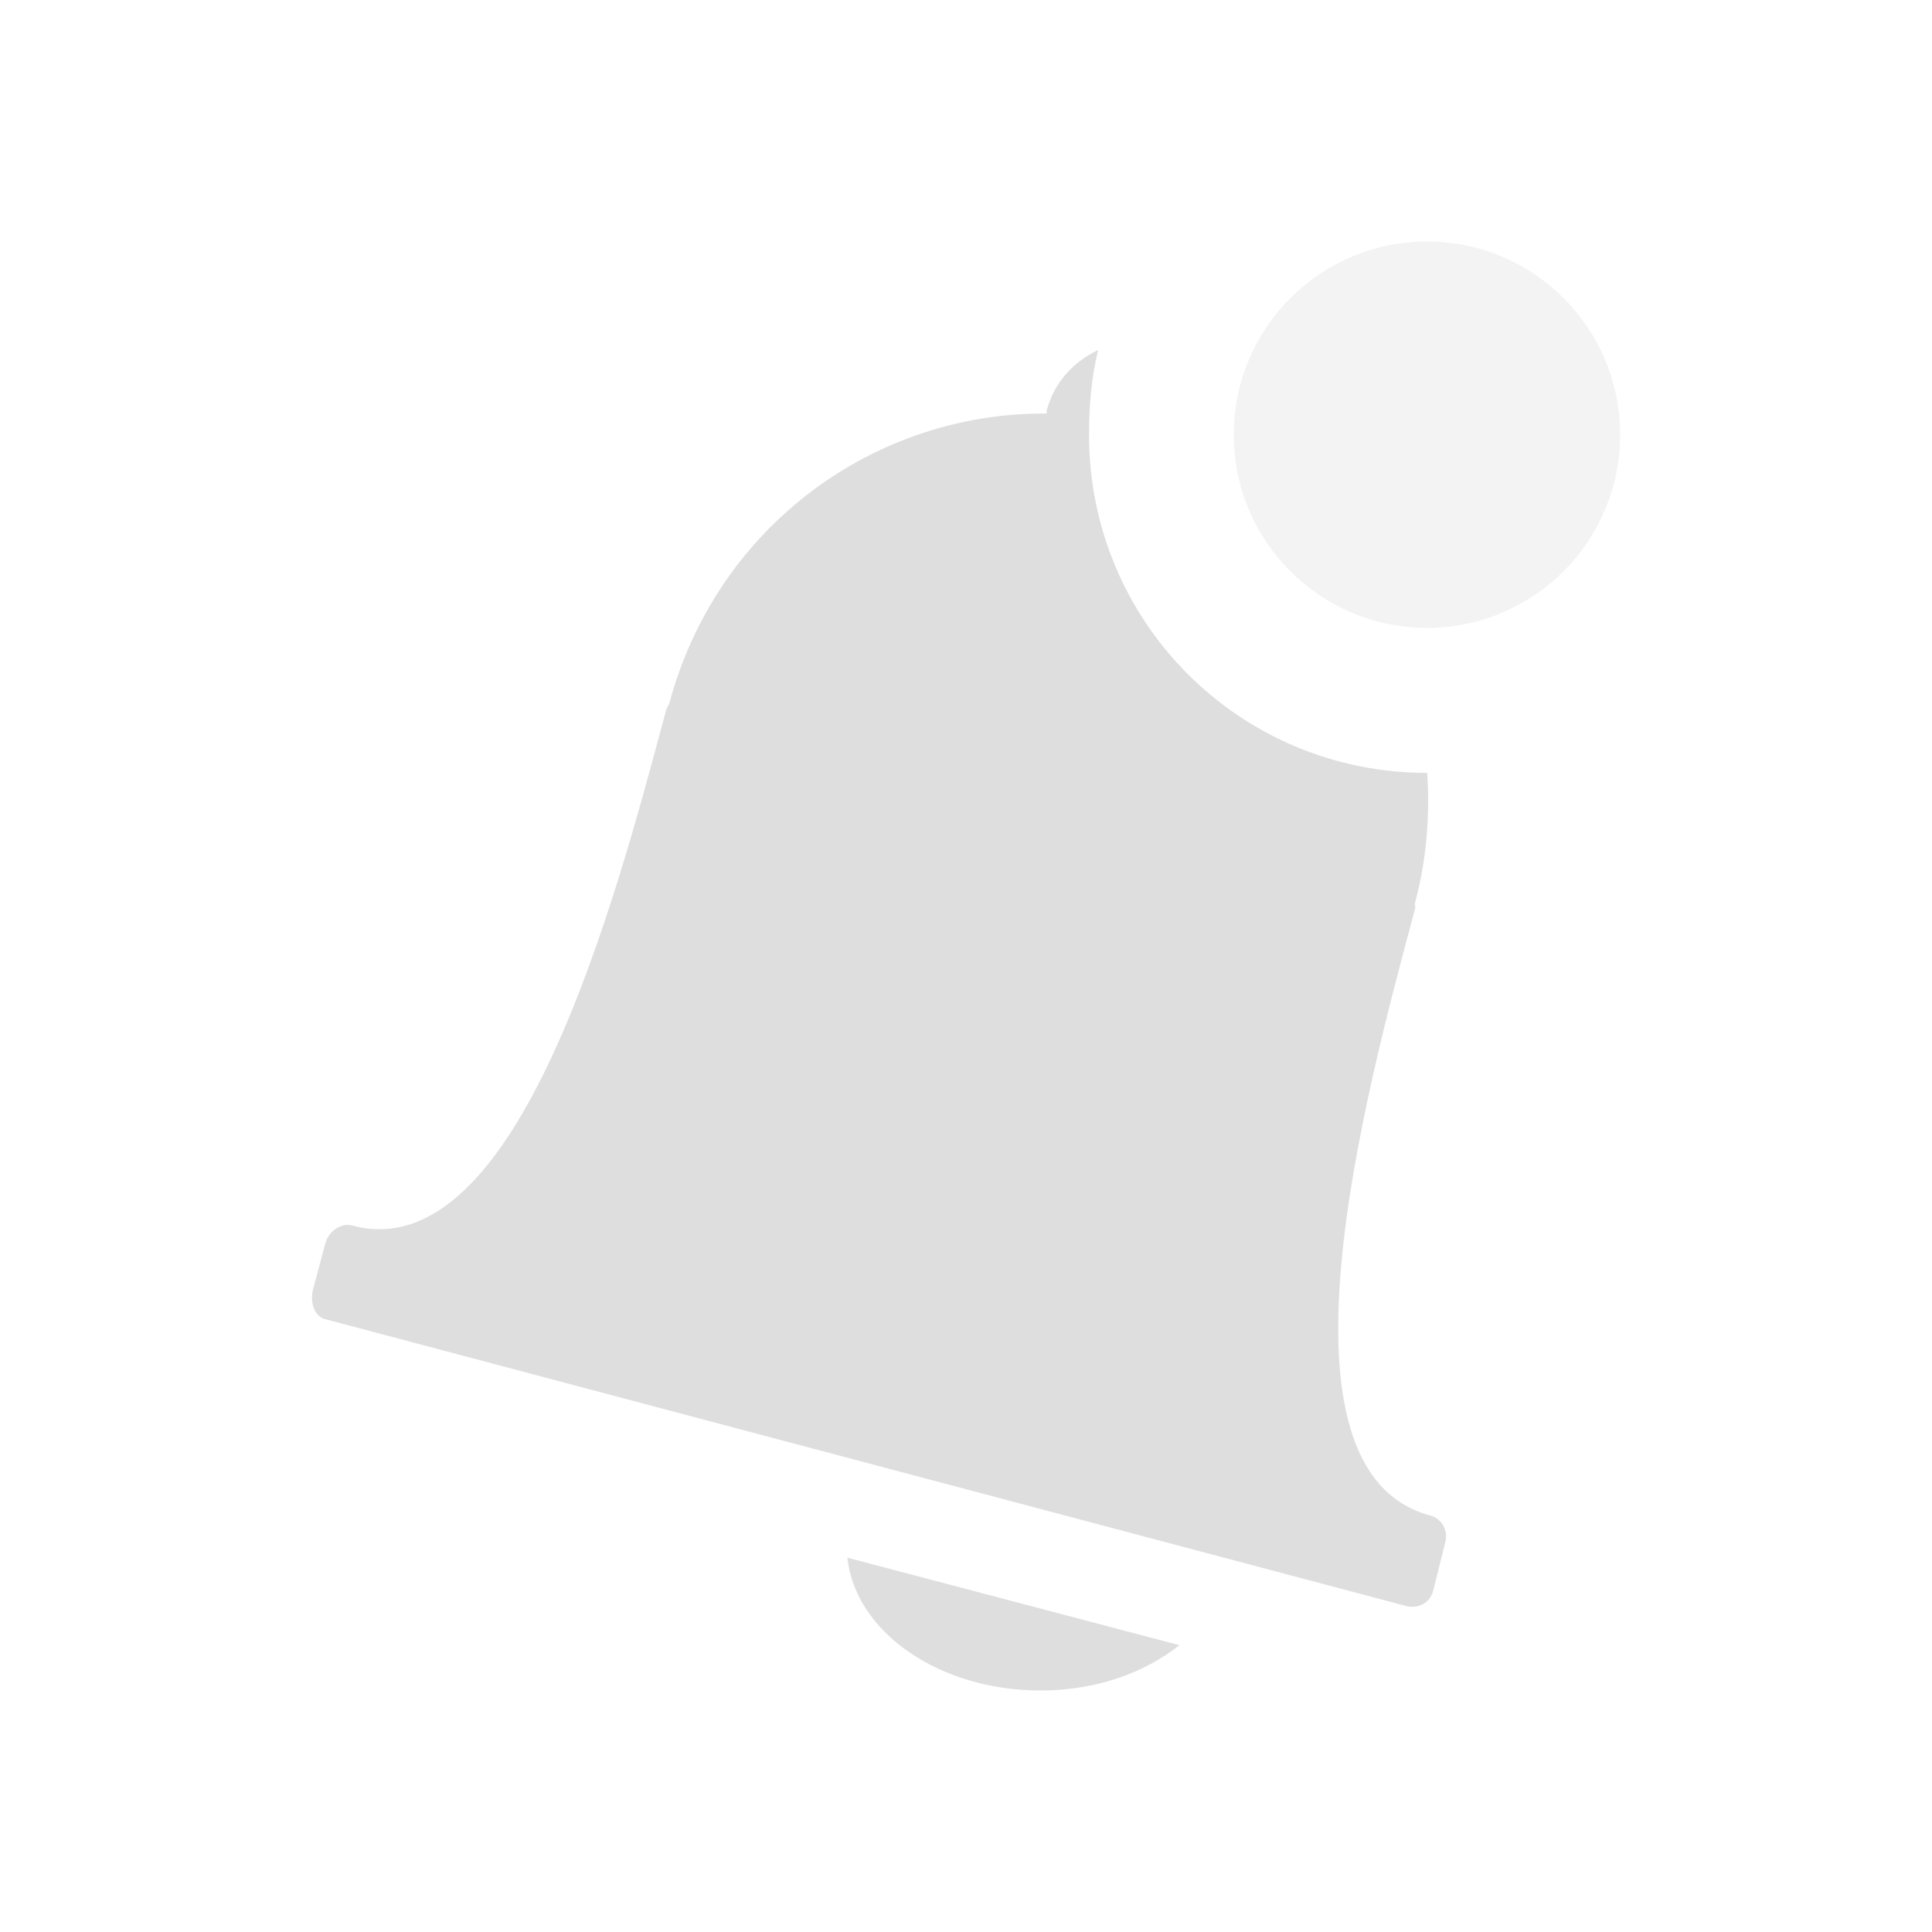
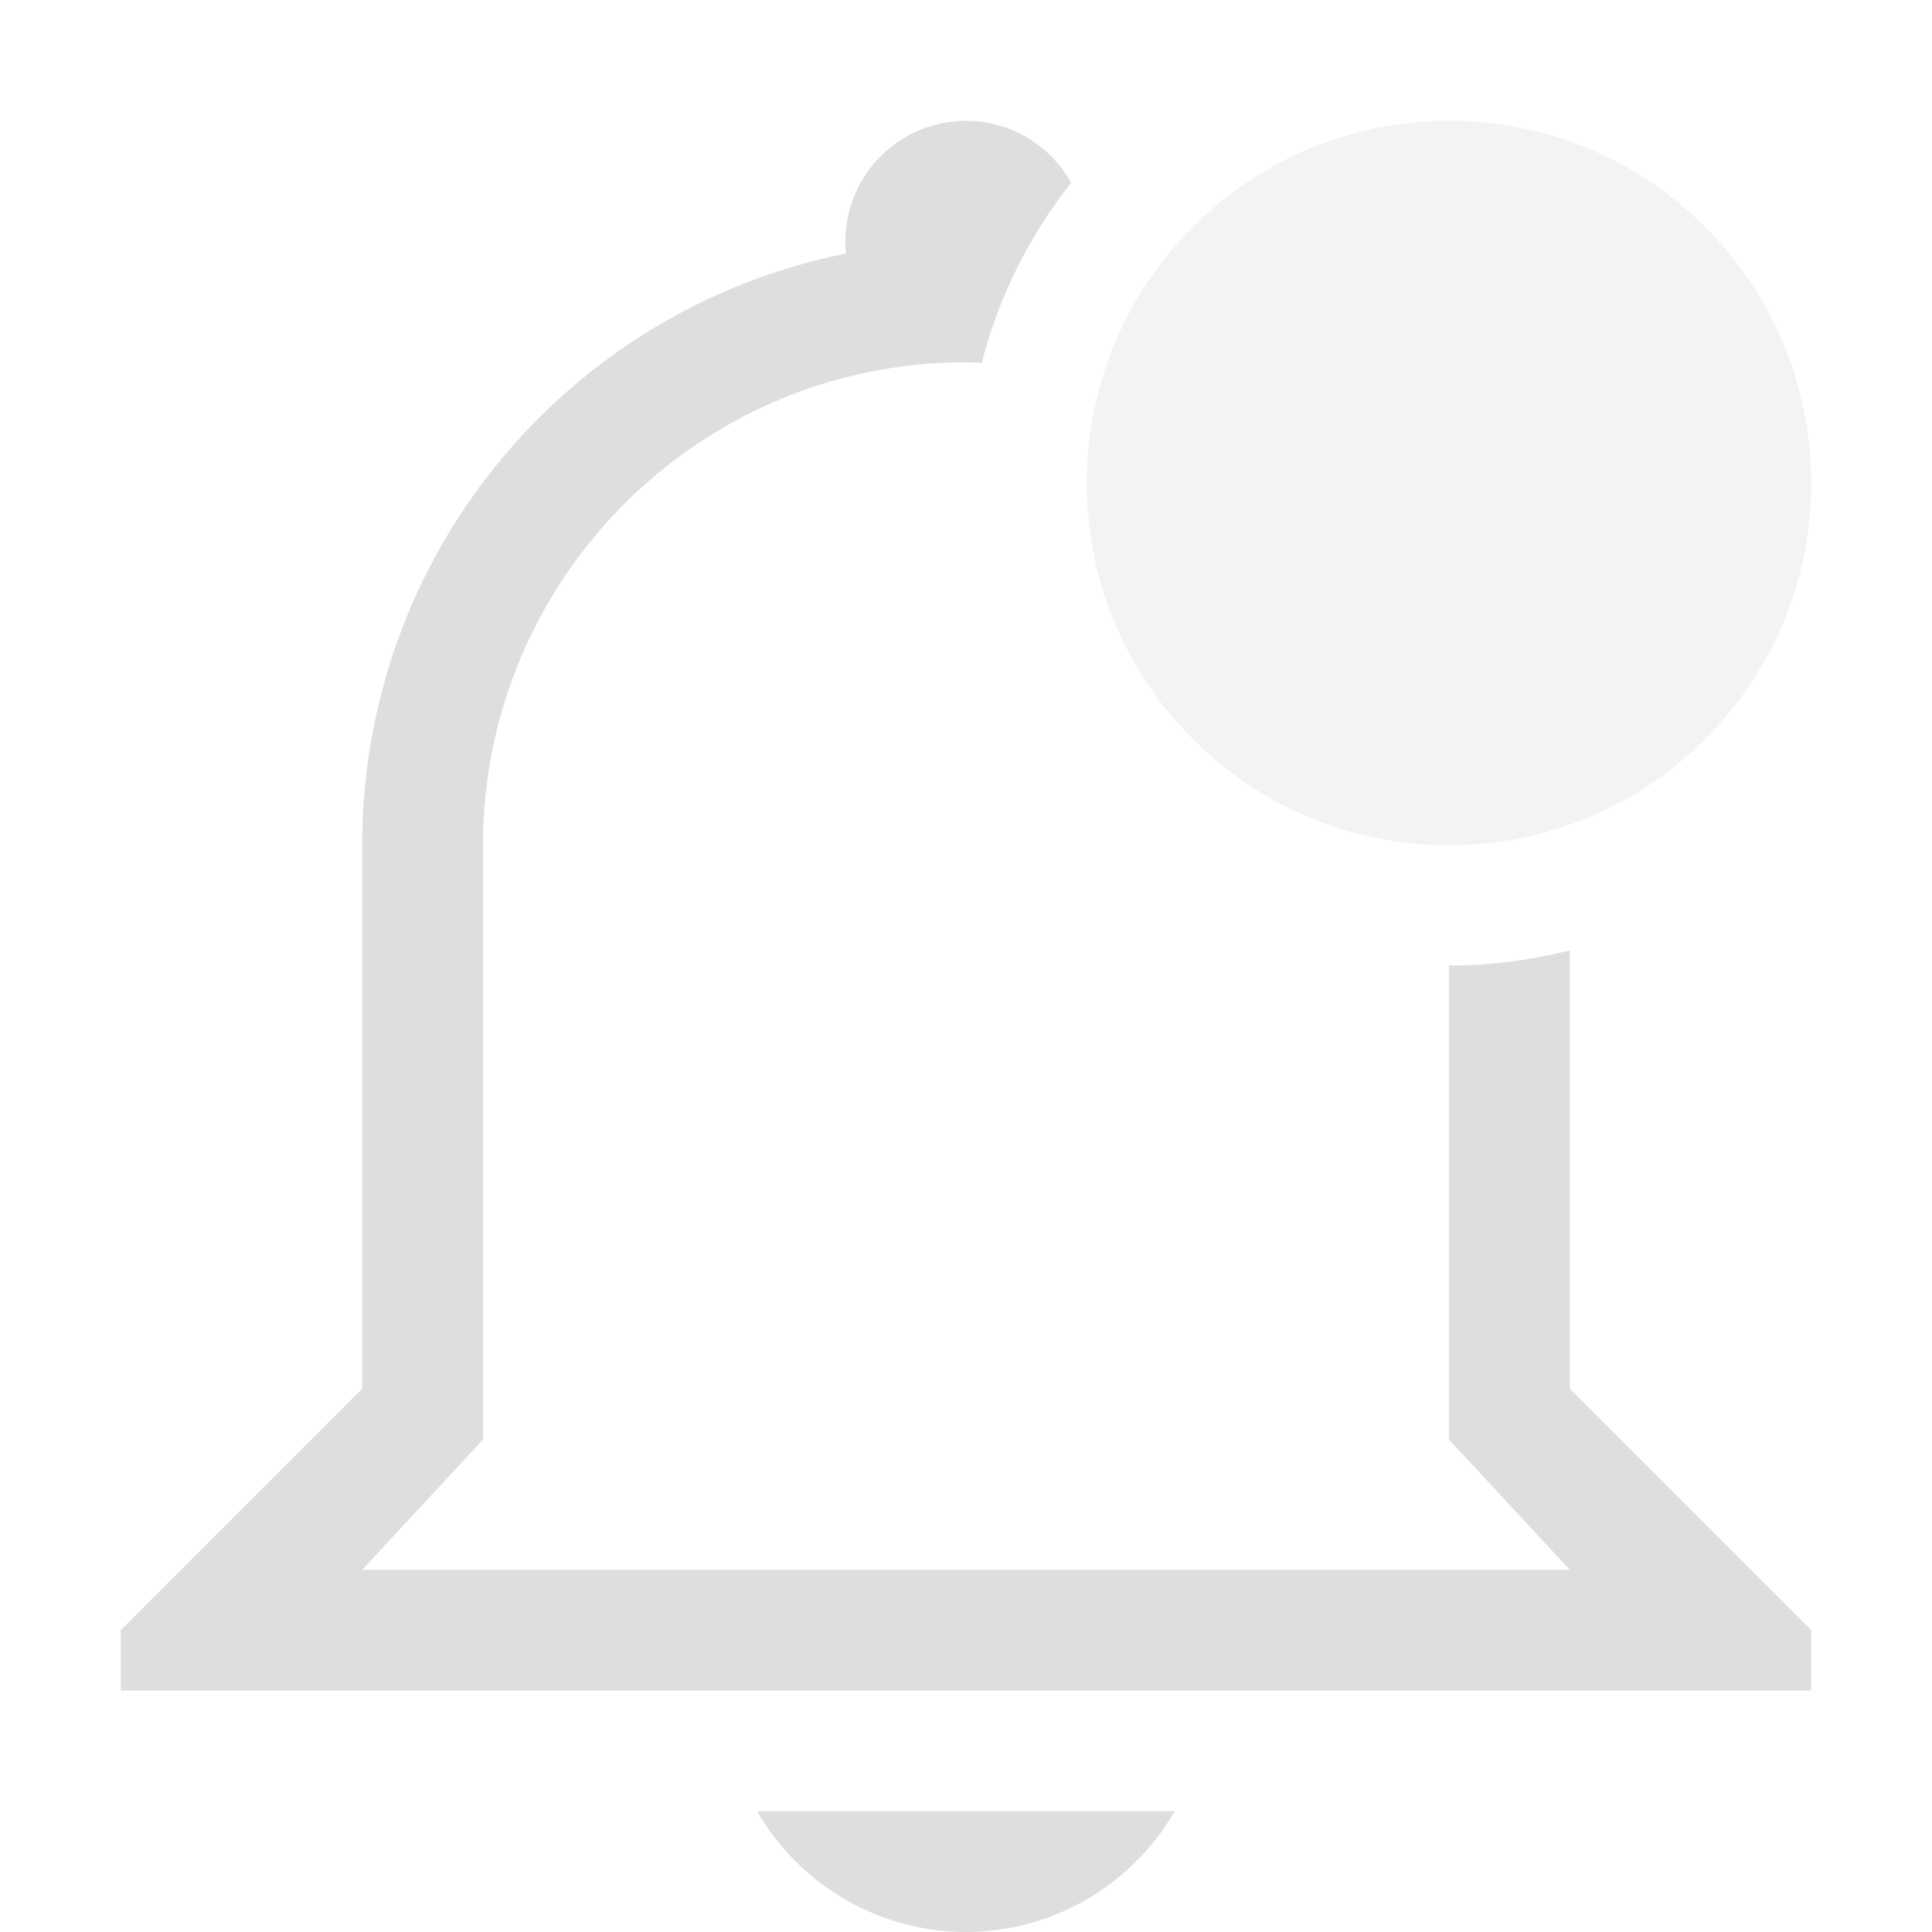
<svg xmlns="http://www.w3.org/2000/svg" width="16" height="16" version="1.1">
-   <g transform="matrix(.8 0 0 .8 -1.7826 -1.2)" fill="#dedede">
-     <path d="m13.594 5.125c-0.254 0.119-0.453 0.334-0.531 0.625-3e-3 0.011 2e-3 0.021 0 0.031-1.785-0.014-3.416 1.171-3.906 3-6e-3 0.021-0.026 0.042-0.031 0.062-0.519 1.937-1.529 5.805-3.25 5.344-0.115-0.031-0.245 0.054-0.281 0.188l-0.125 0.469c-0.036 0.134 0.01 0.282 0.125 0.312l11.188 2.969c0.115 0.031 0.245-0.022 0.281-0.156l0.125-0.5c0.036-0.134-0.042-0.251-0.156-0.281-1.728-0.463-0.675-4.345-0.156-6.281 6e-3 -0.02-5e-3 -0.042 0-0.062 0.121-0.452 0.155-0.909 0.125-1.344-1.94 0-3.5-1.56-3.5-3.5 0-0.299 0.024-0.598 0.094-0.875zm-2.594 12.5c0.083 0.771 0.95 1.375 2 1.375 0.571 0 1.073-0.181 1.438-0.469z" color="#dedede" />
-     <path class="info" d="m19 6a2 2 0 0 1-4 0 2 2 0 1 1 4 0z" color="#000000" opacity=".35" />
-   </g>
+   <path d="m8 1a1 1 0 0 0-0.994 1.1 4.988 4.988 0 0 0-4.006 4.9v4.5l-2 2v0.5h14v-0.5l-2-2v-3.63a4 4 0 0 1-1 0.126v3.926l1 1.078h-10l1-1.078v-4.922a4 4 0 0 1 4-4c0.044 1e-3 0.087 3e-3 0.13 6e-3a4 4 0 0 1 0.741-1.492 1 1 0 0 0-0.871-0.514zm-1.73 14a2 2 0 0 0 1.73 1 2 2 0 0 0 1.728-1z" fill="#dedede" />
+   <path d="m15 4a3 3 0 0 1-6 0 3 3 0 1 1 6 0z" fill="#dedede" opacity=".35" />
</svg>
